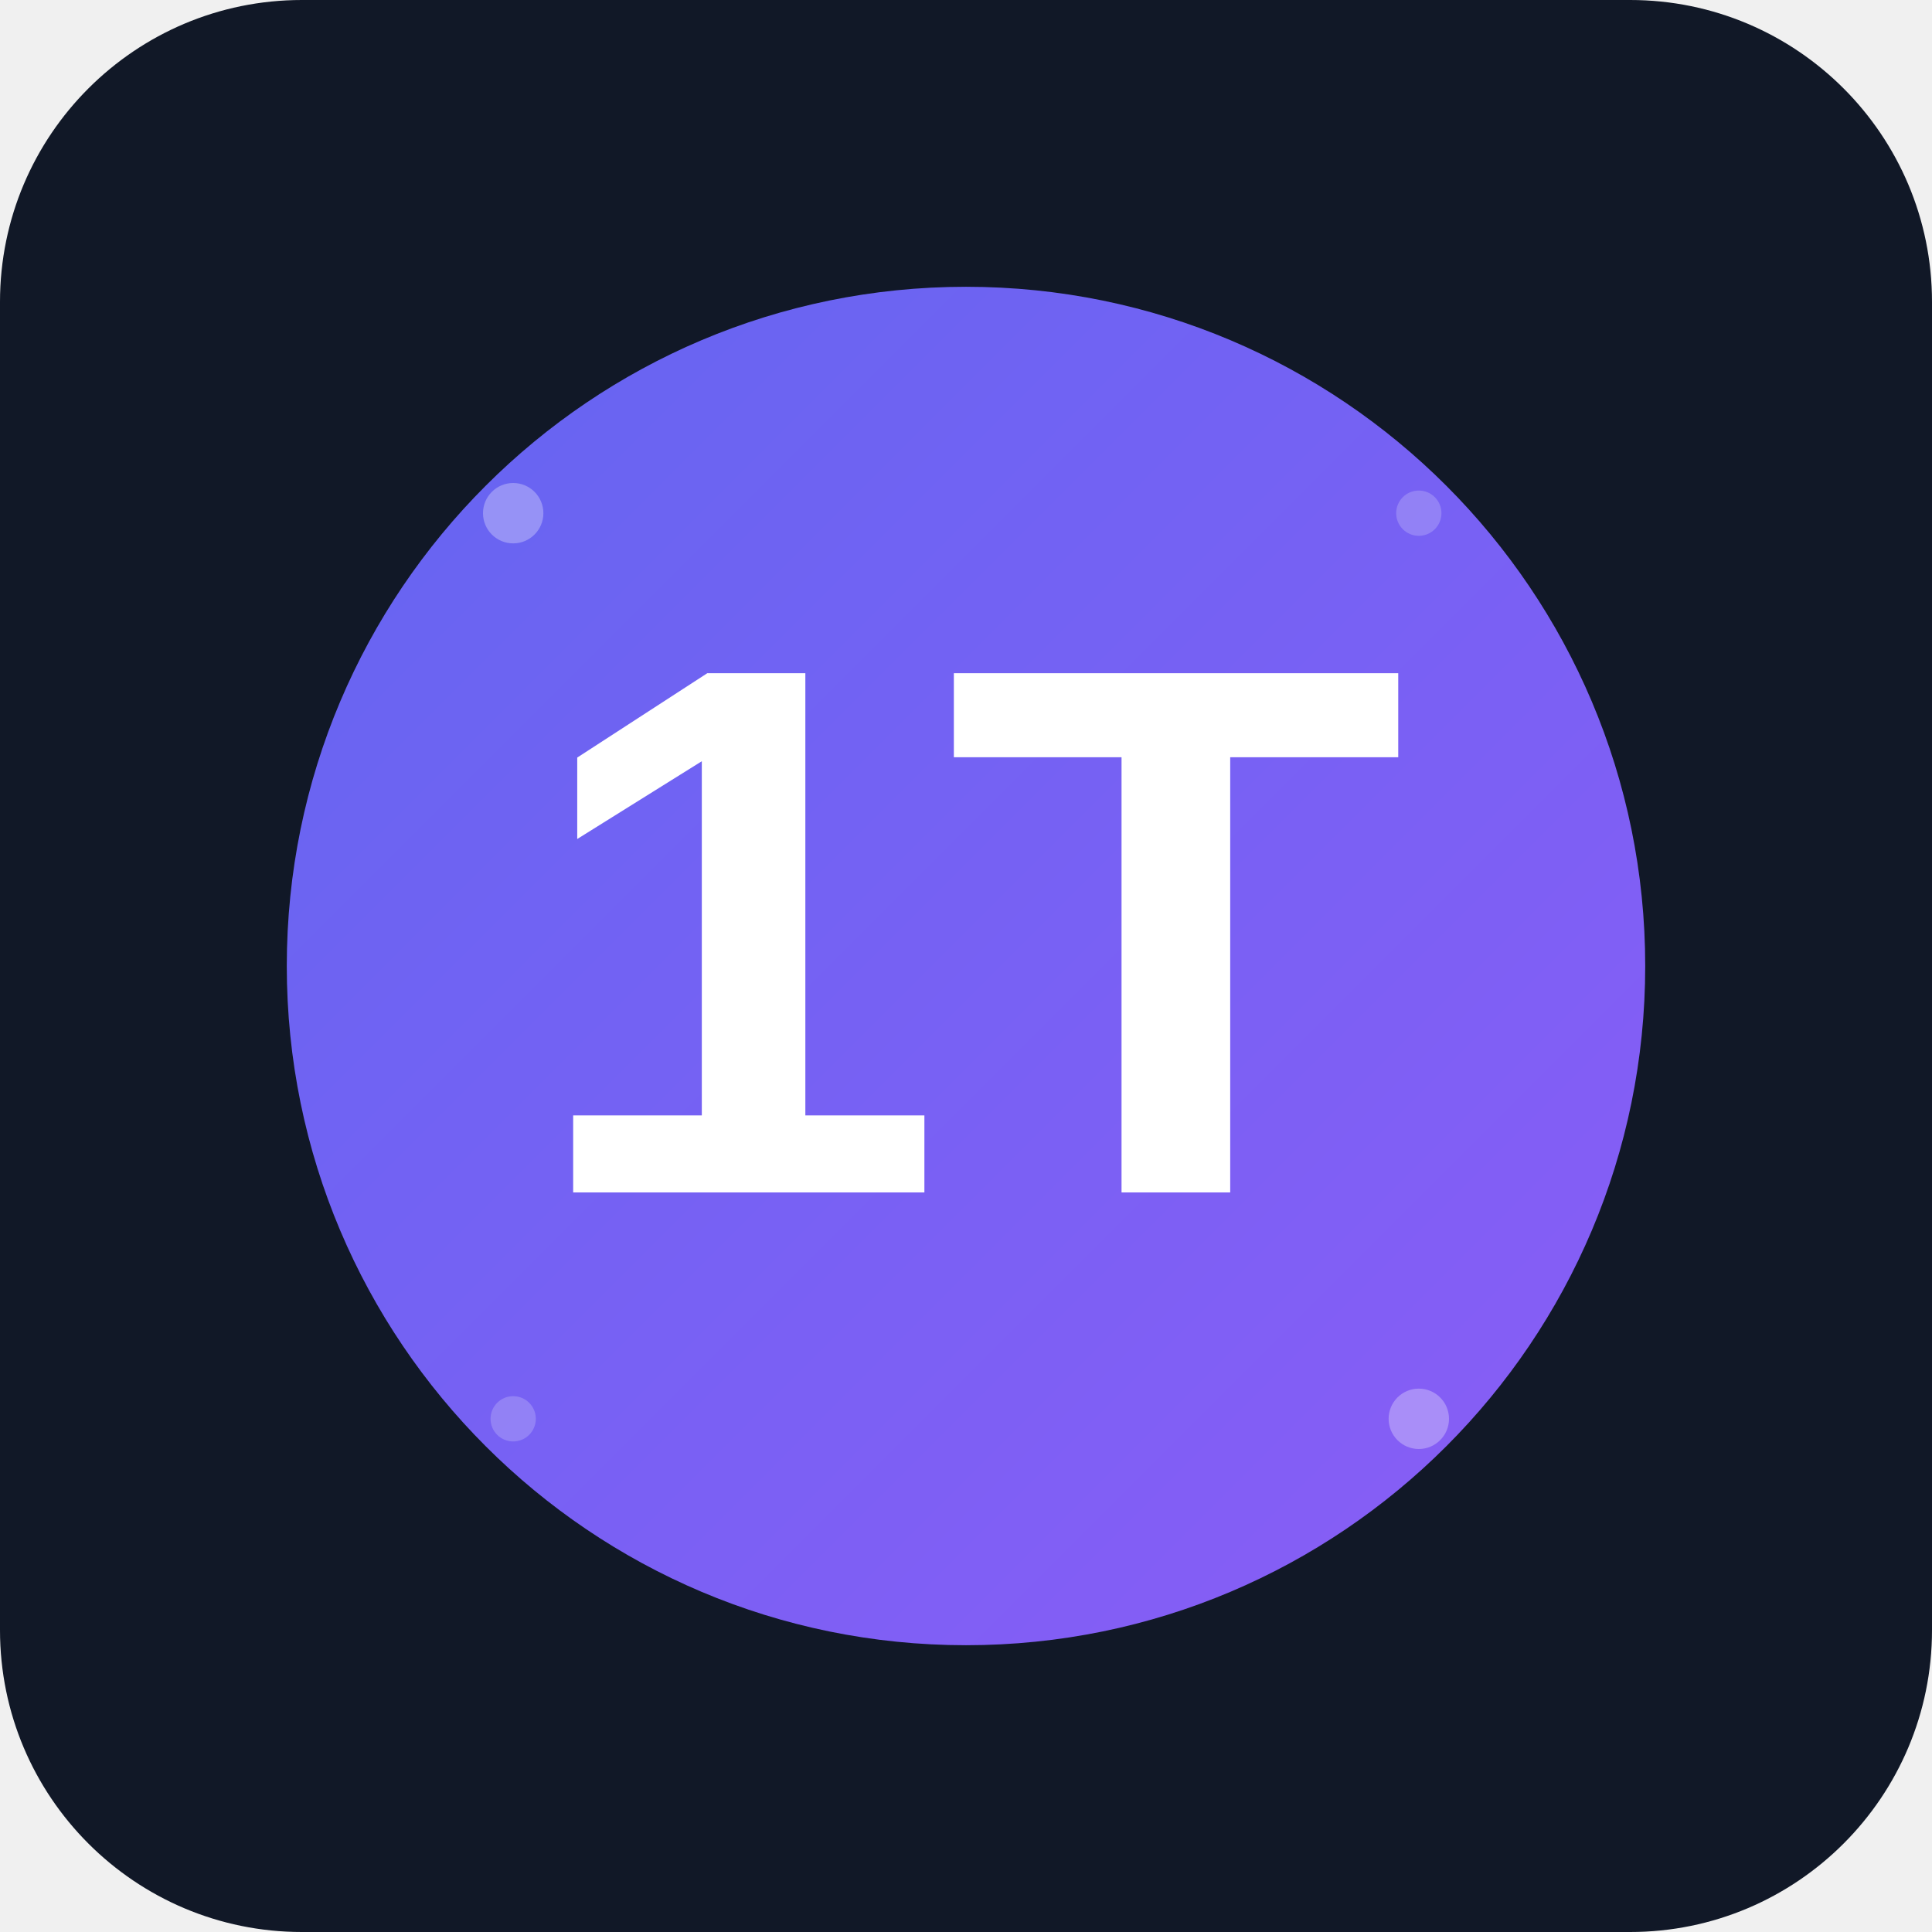
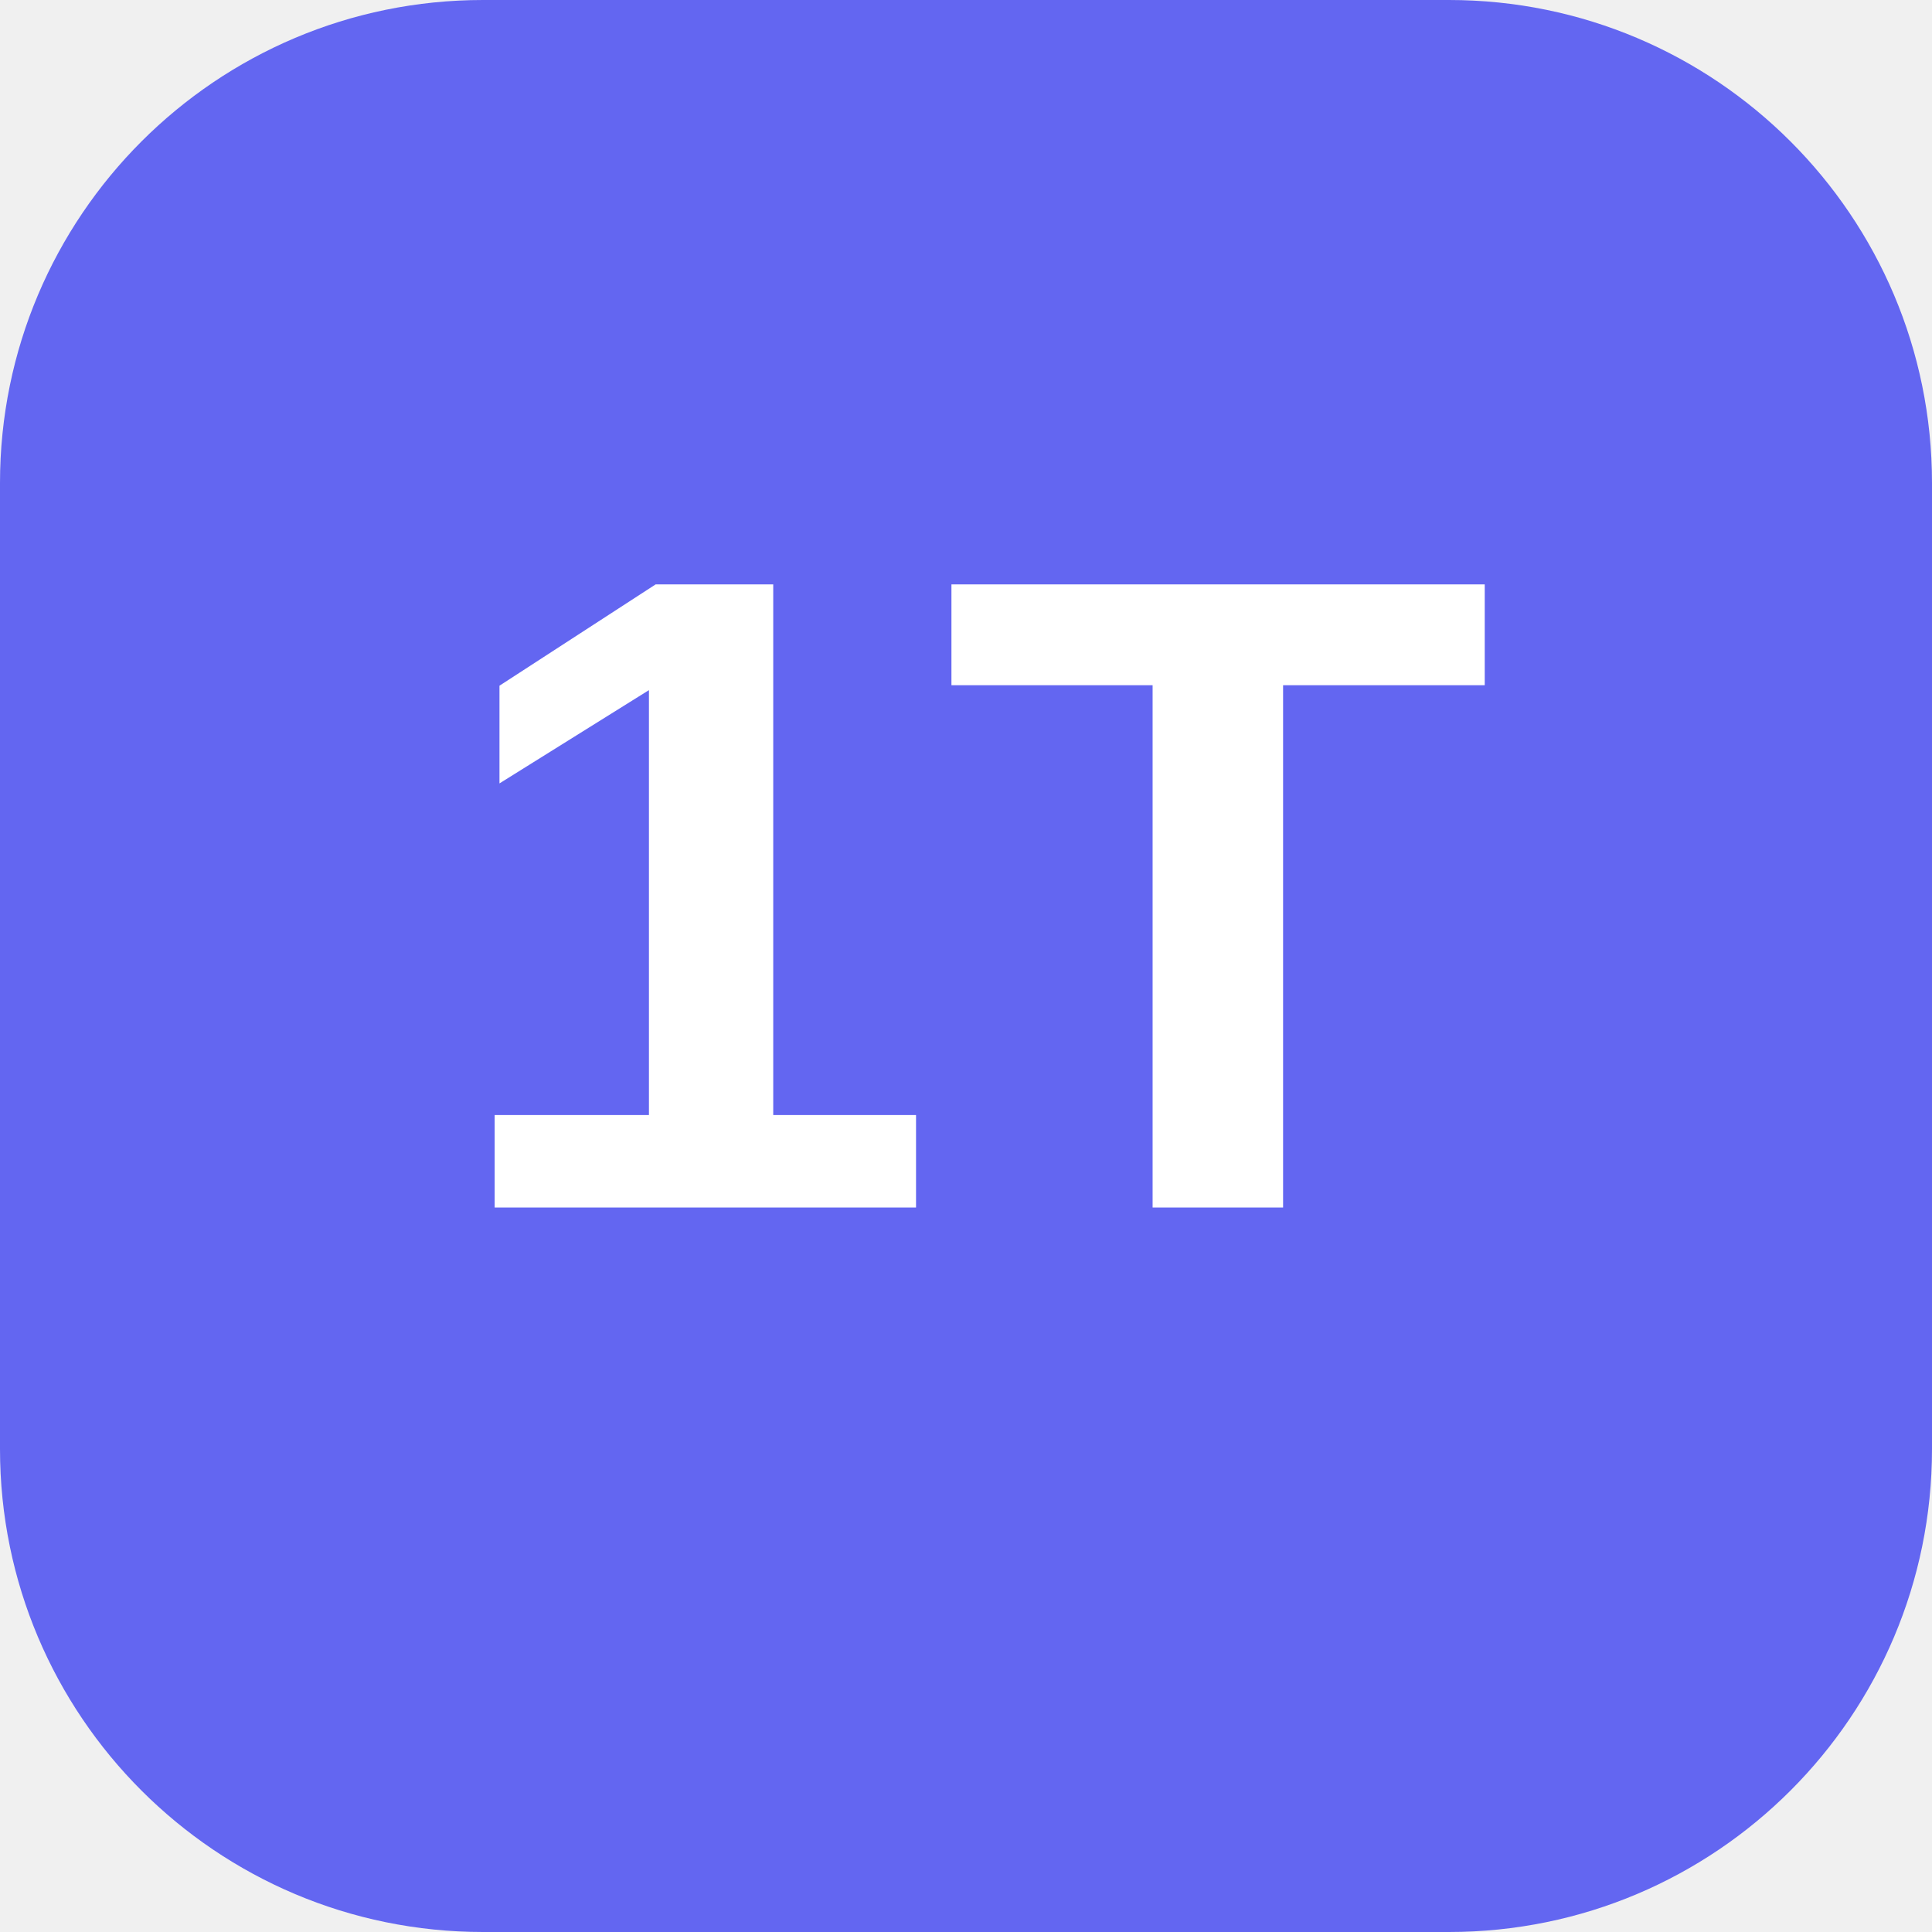
<svg xmlns="http://www.w3.org/2000/svg" width="16" height="16" viewBox="0 0 512 512">
-   <defs>
-     <linearGradient id="gradient" x1="0%" y1="0%" x2="100%" y2="100%">
-       <stop offset="0%" style="stop-color:#6366f1;stop-opacity:1" />
-       <stop offset="100%" style="stop-color:#8b5cf6;stop-opacity:1" />
-     </linearGradient>
-   </defs>
-   <rect width="512" height="512" rx="80" fill="#111827" />
-   <g transform="translate(256, 256)">
-     <circle cx="0" cy="0" r="180" fill="url(#gradient)" />
-     <text x="0" y="60" text-anchor="middle" font-family="Arial, sans-serif" font-size="200" font-weight="bold" fill="white">1T</text>
-     <circle cx="-120" cy="-120" r="8" fill="white" opacity="0.3" />
-     <circle cx="120" cy="-120" r="6" fill="white" opacity="0.2" />
-     <circle cx="-120" cy="120" r="6" fill="white" opacity="0.2" />
-     <circle cx="120" cy="120" r="8" fill="white" opacity="0.3" />
-   </g>
+   <rect width="512" height="512" rx="128" fill="#6366f1" />
+   <text x="256" y="320" text-anchor="middle" font-family="Arial, sans-serif" font-size="240" font-weight="bold" fill="white">1T</text>
</svg>
